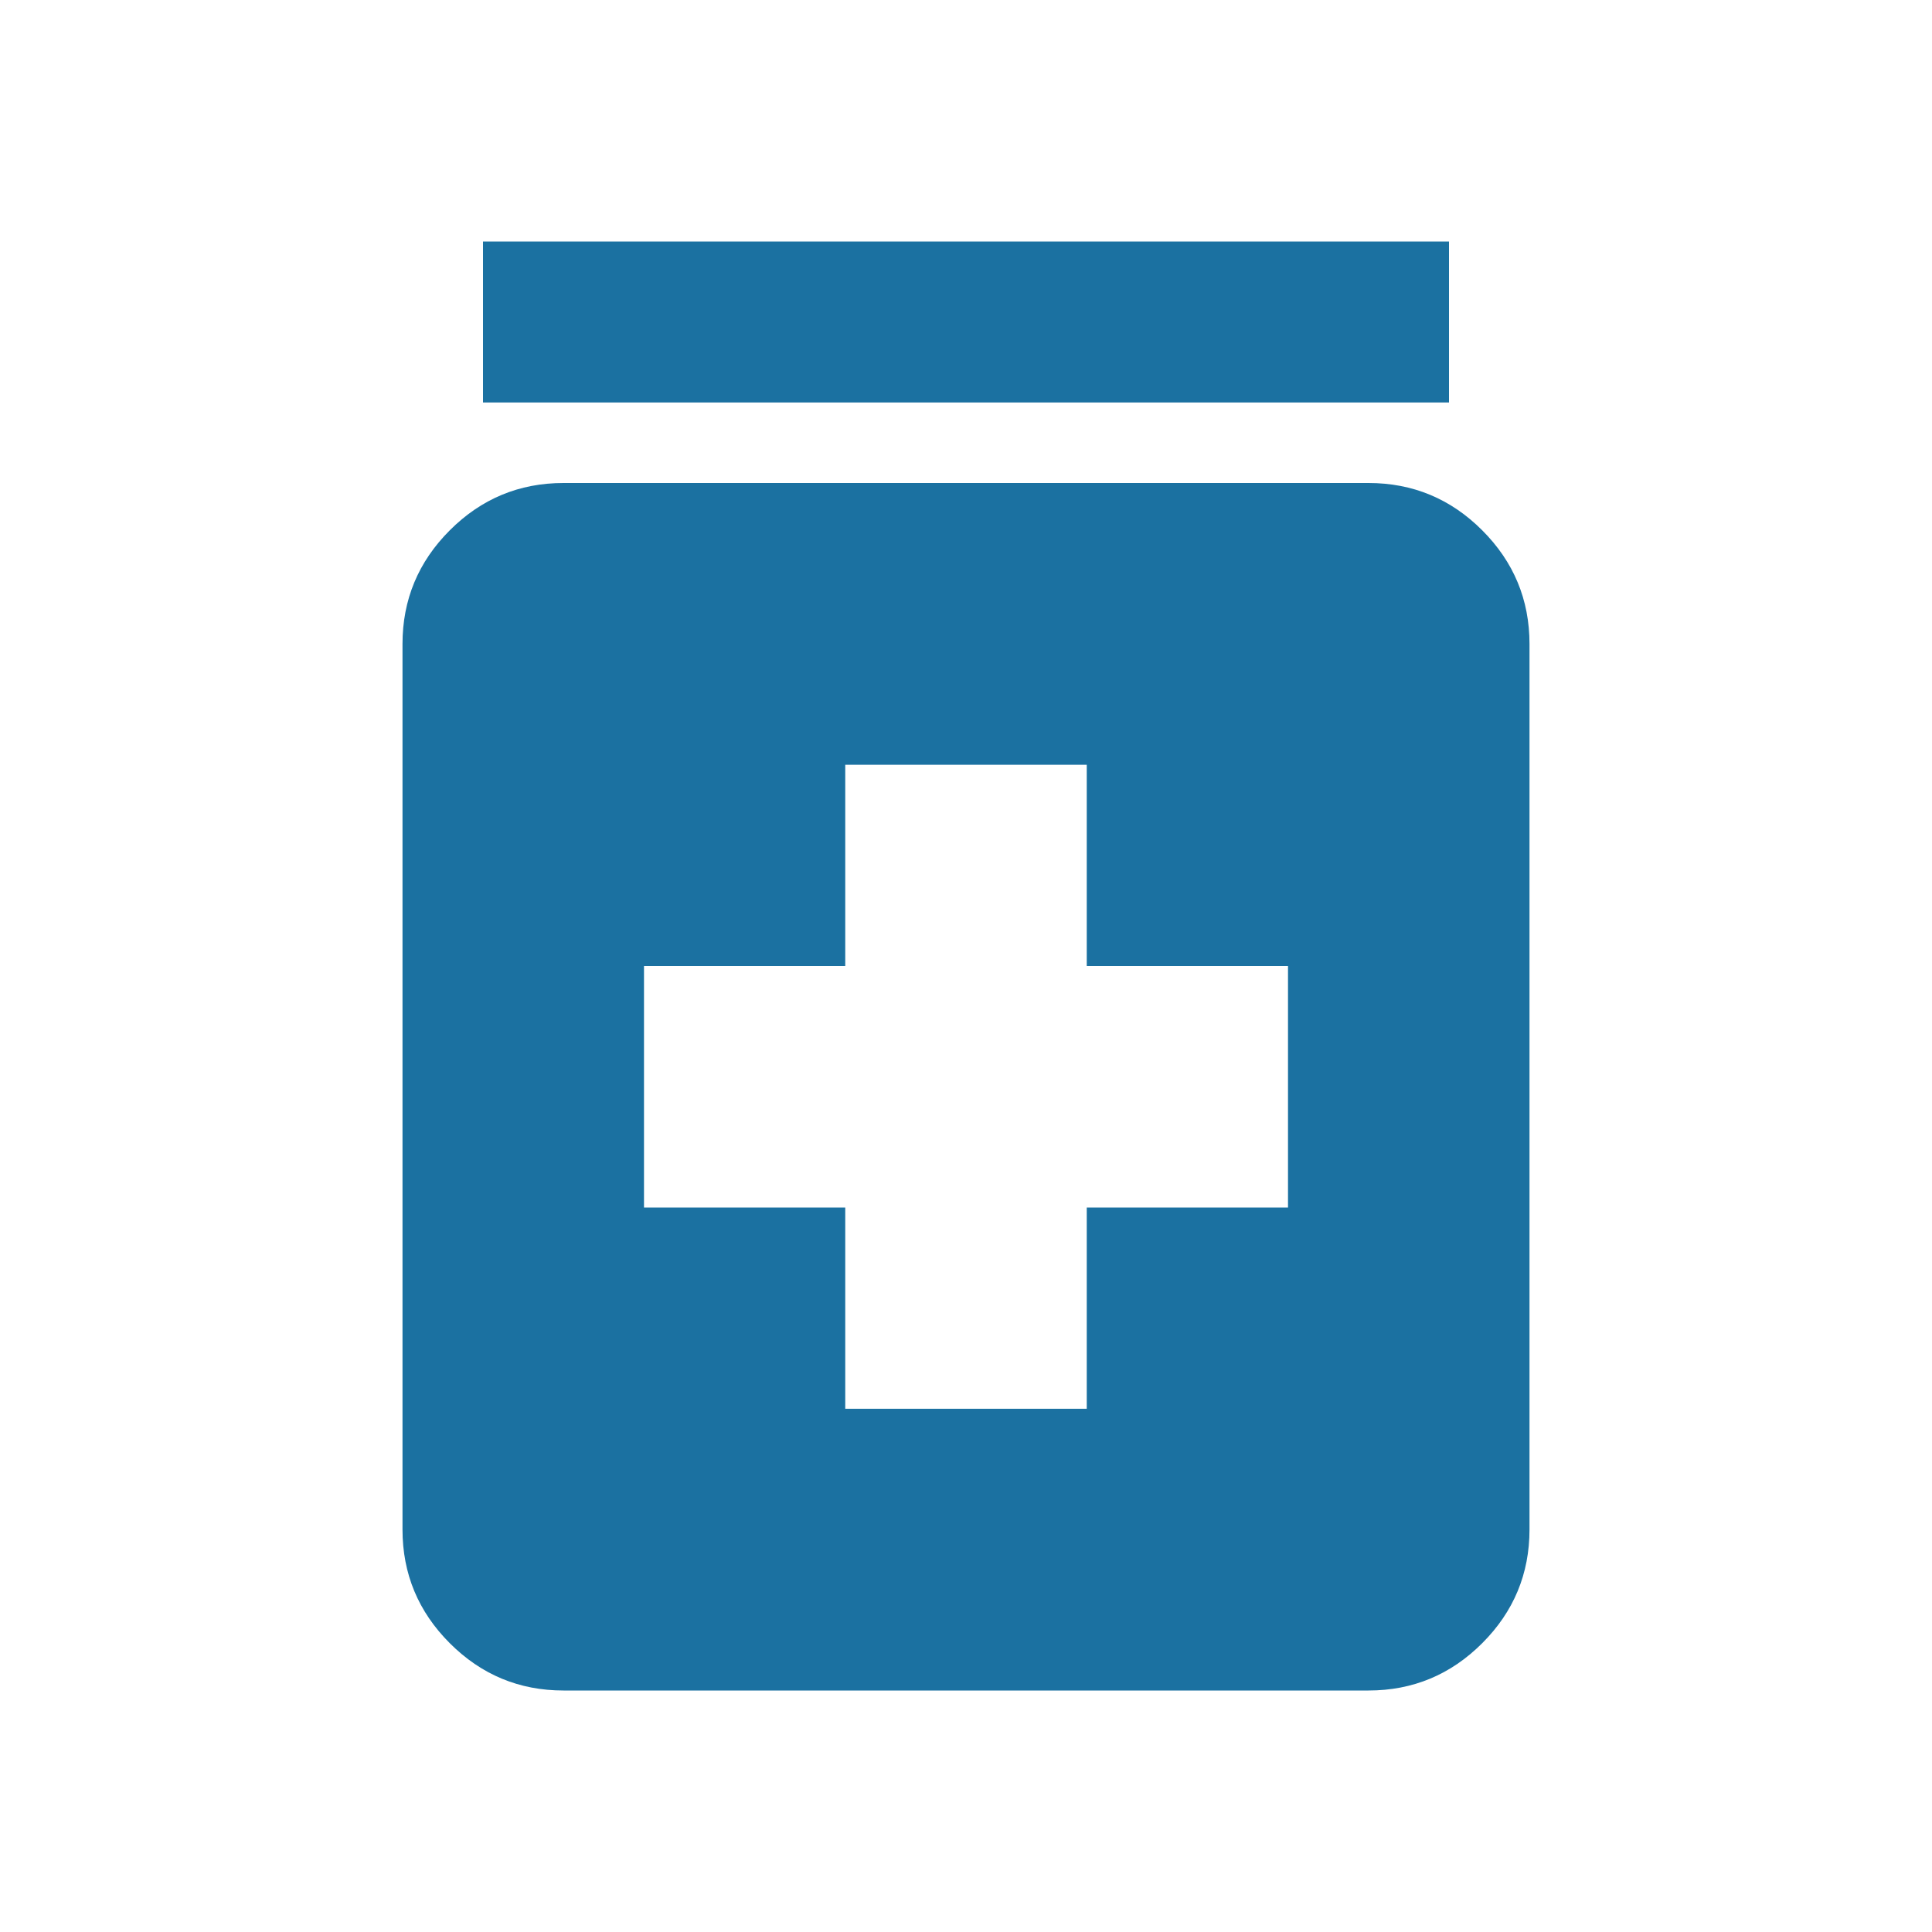
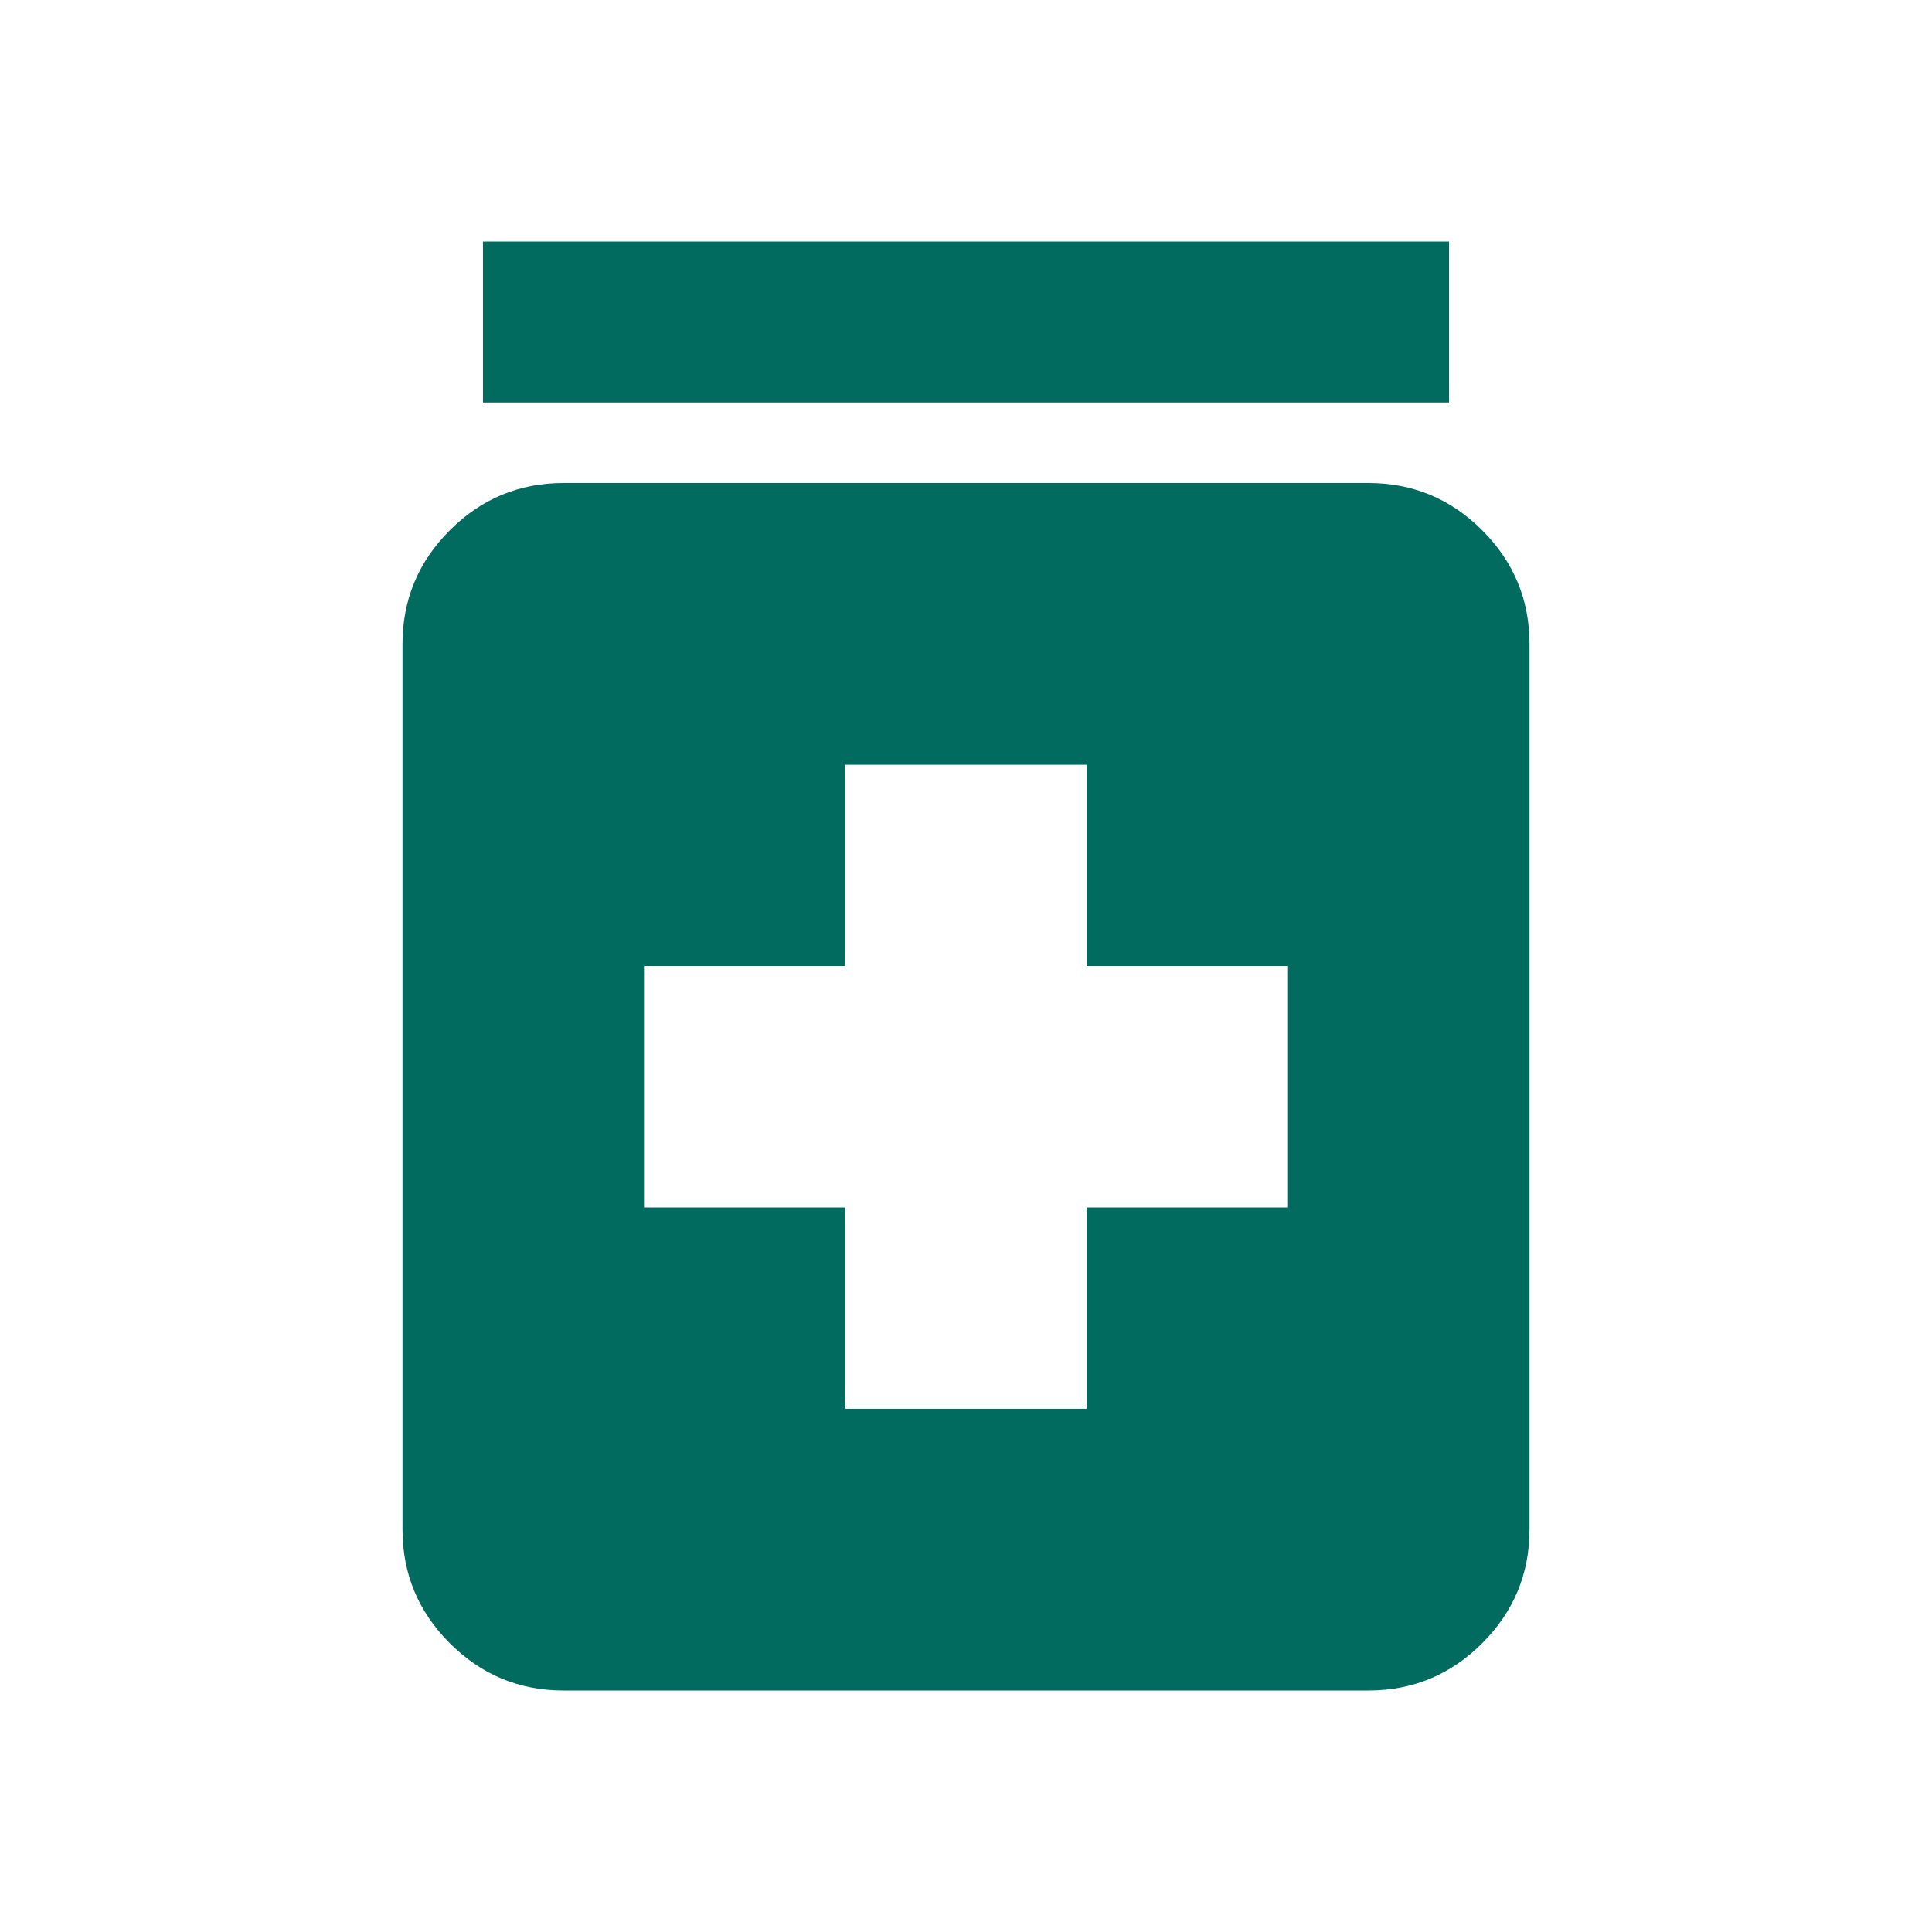
- <svg xmlns="http://www.w3.org/2000/svg" height="24" fill="#1B71A1" viewBox="0 -960 960 960" width="24">
+ <svg xmlns="http://www.w3.org/2000/svg" height="24" fill="#016b5f" viewBox="0 -960 960 960" width="24">
  <path d="M420-260h120v-100h100v-120H540v-100H420v100H320v120h100v100ZM280-120q-33 0-56.5-23.5T200-200v-440q0-33 23.5-56.5T280-720h400q33 0 56.5 23.5T760-640v440q0 33-23.5 56.5T680-120H280Zm-40-640v-80h480v80H240Z" />
</svg>
